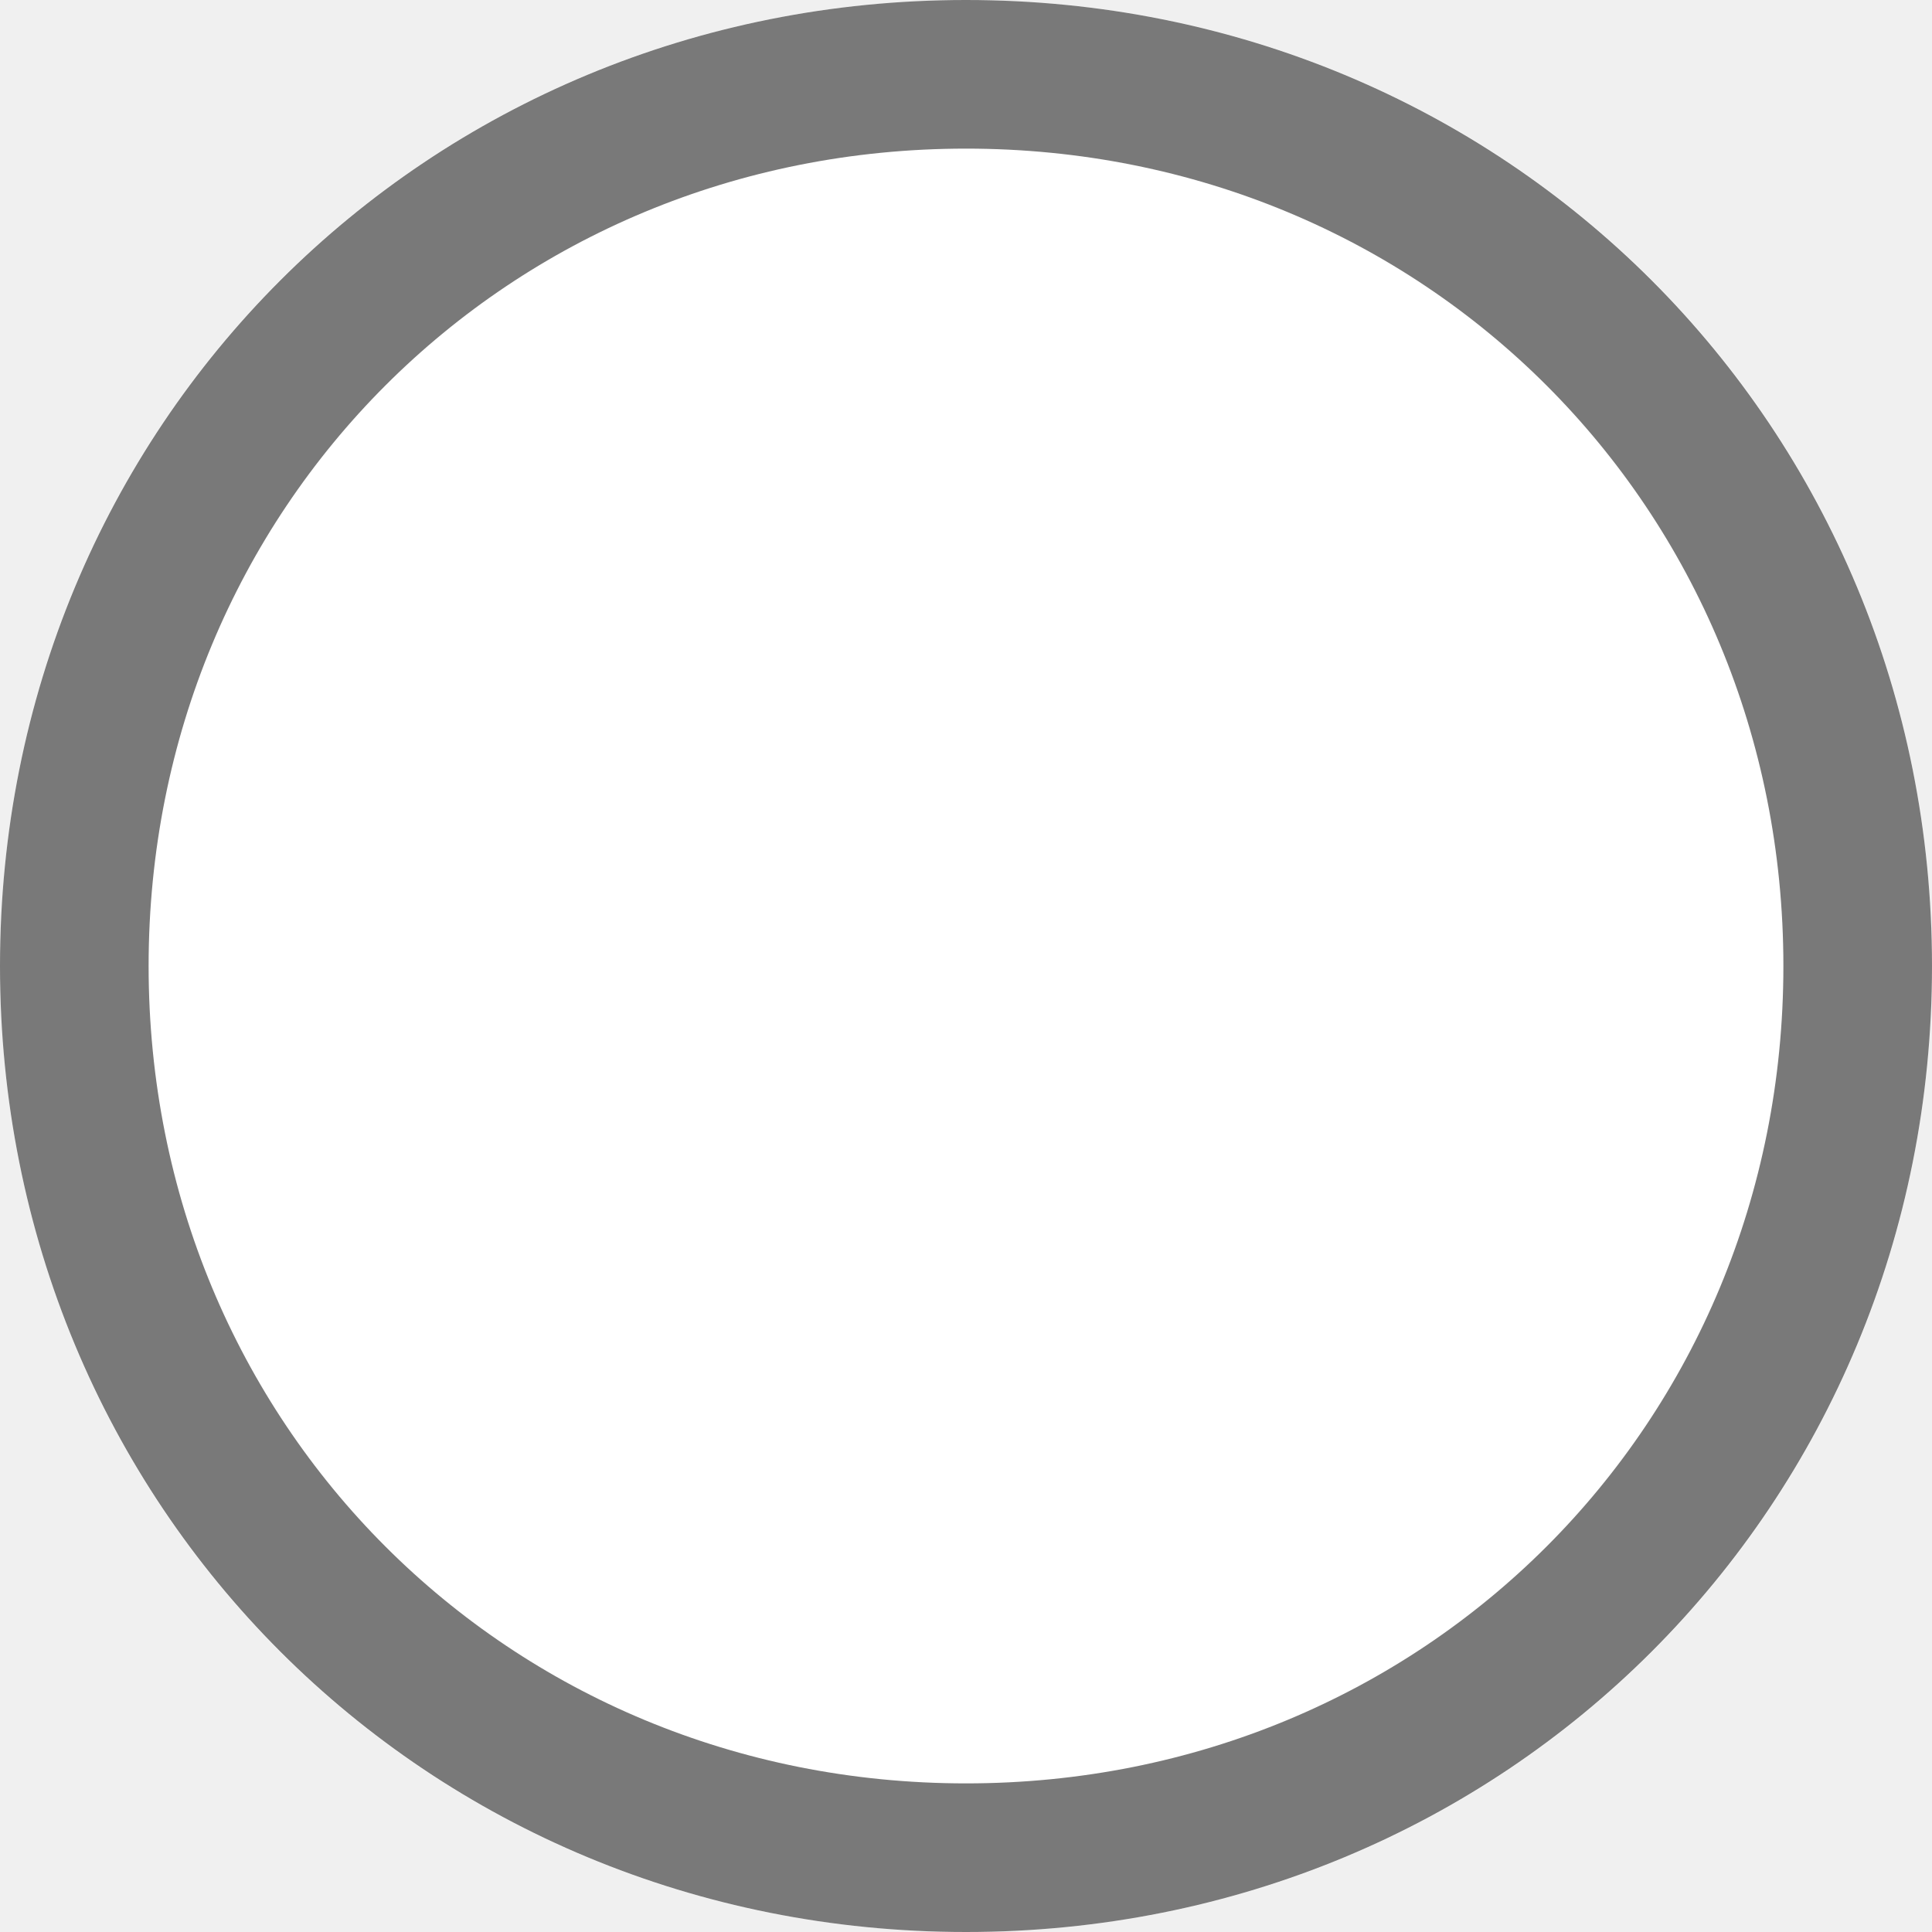
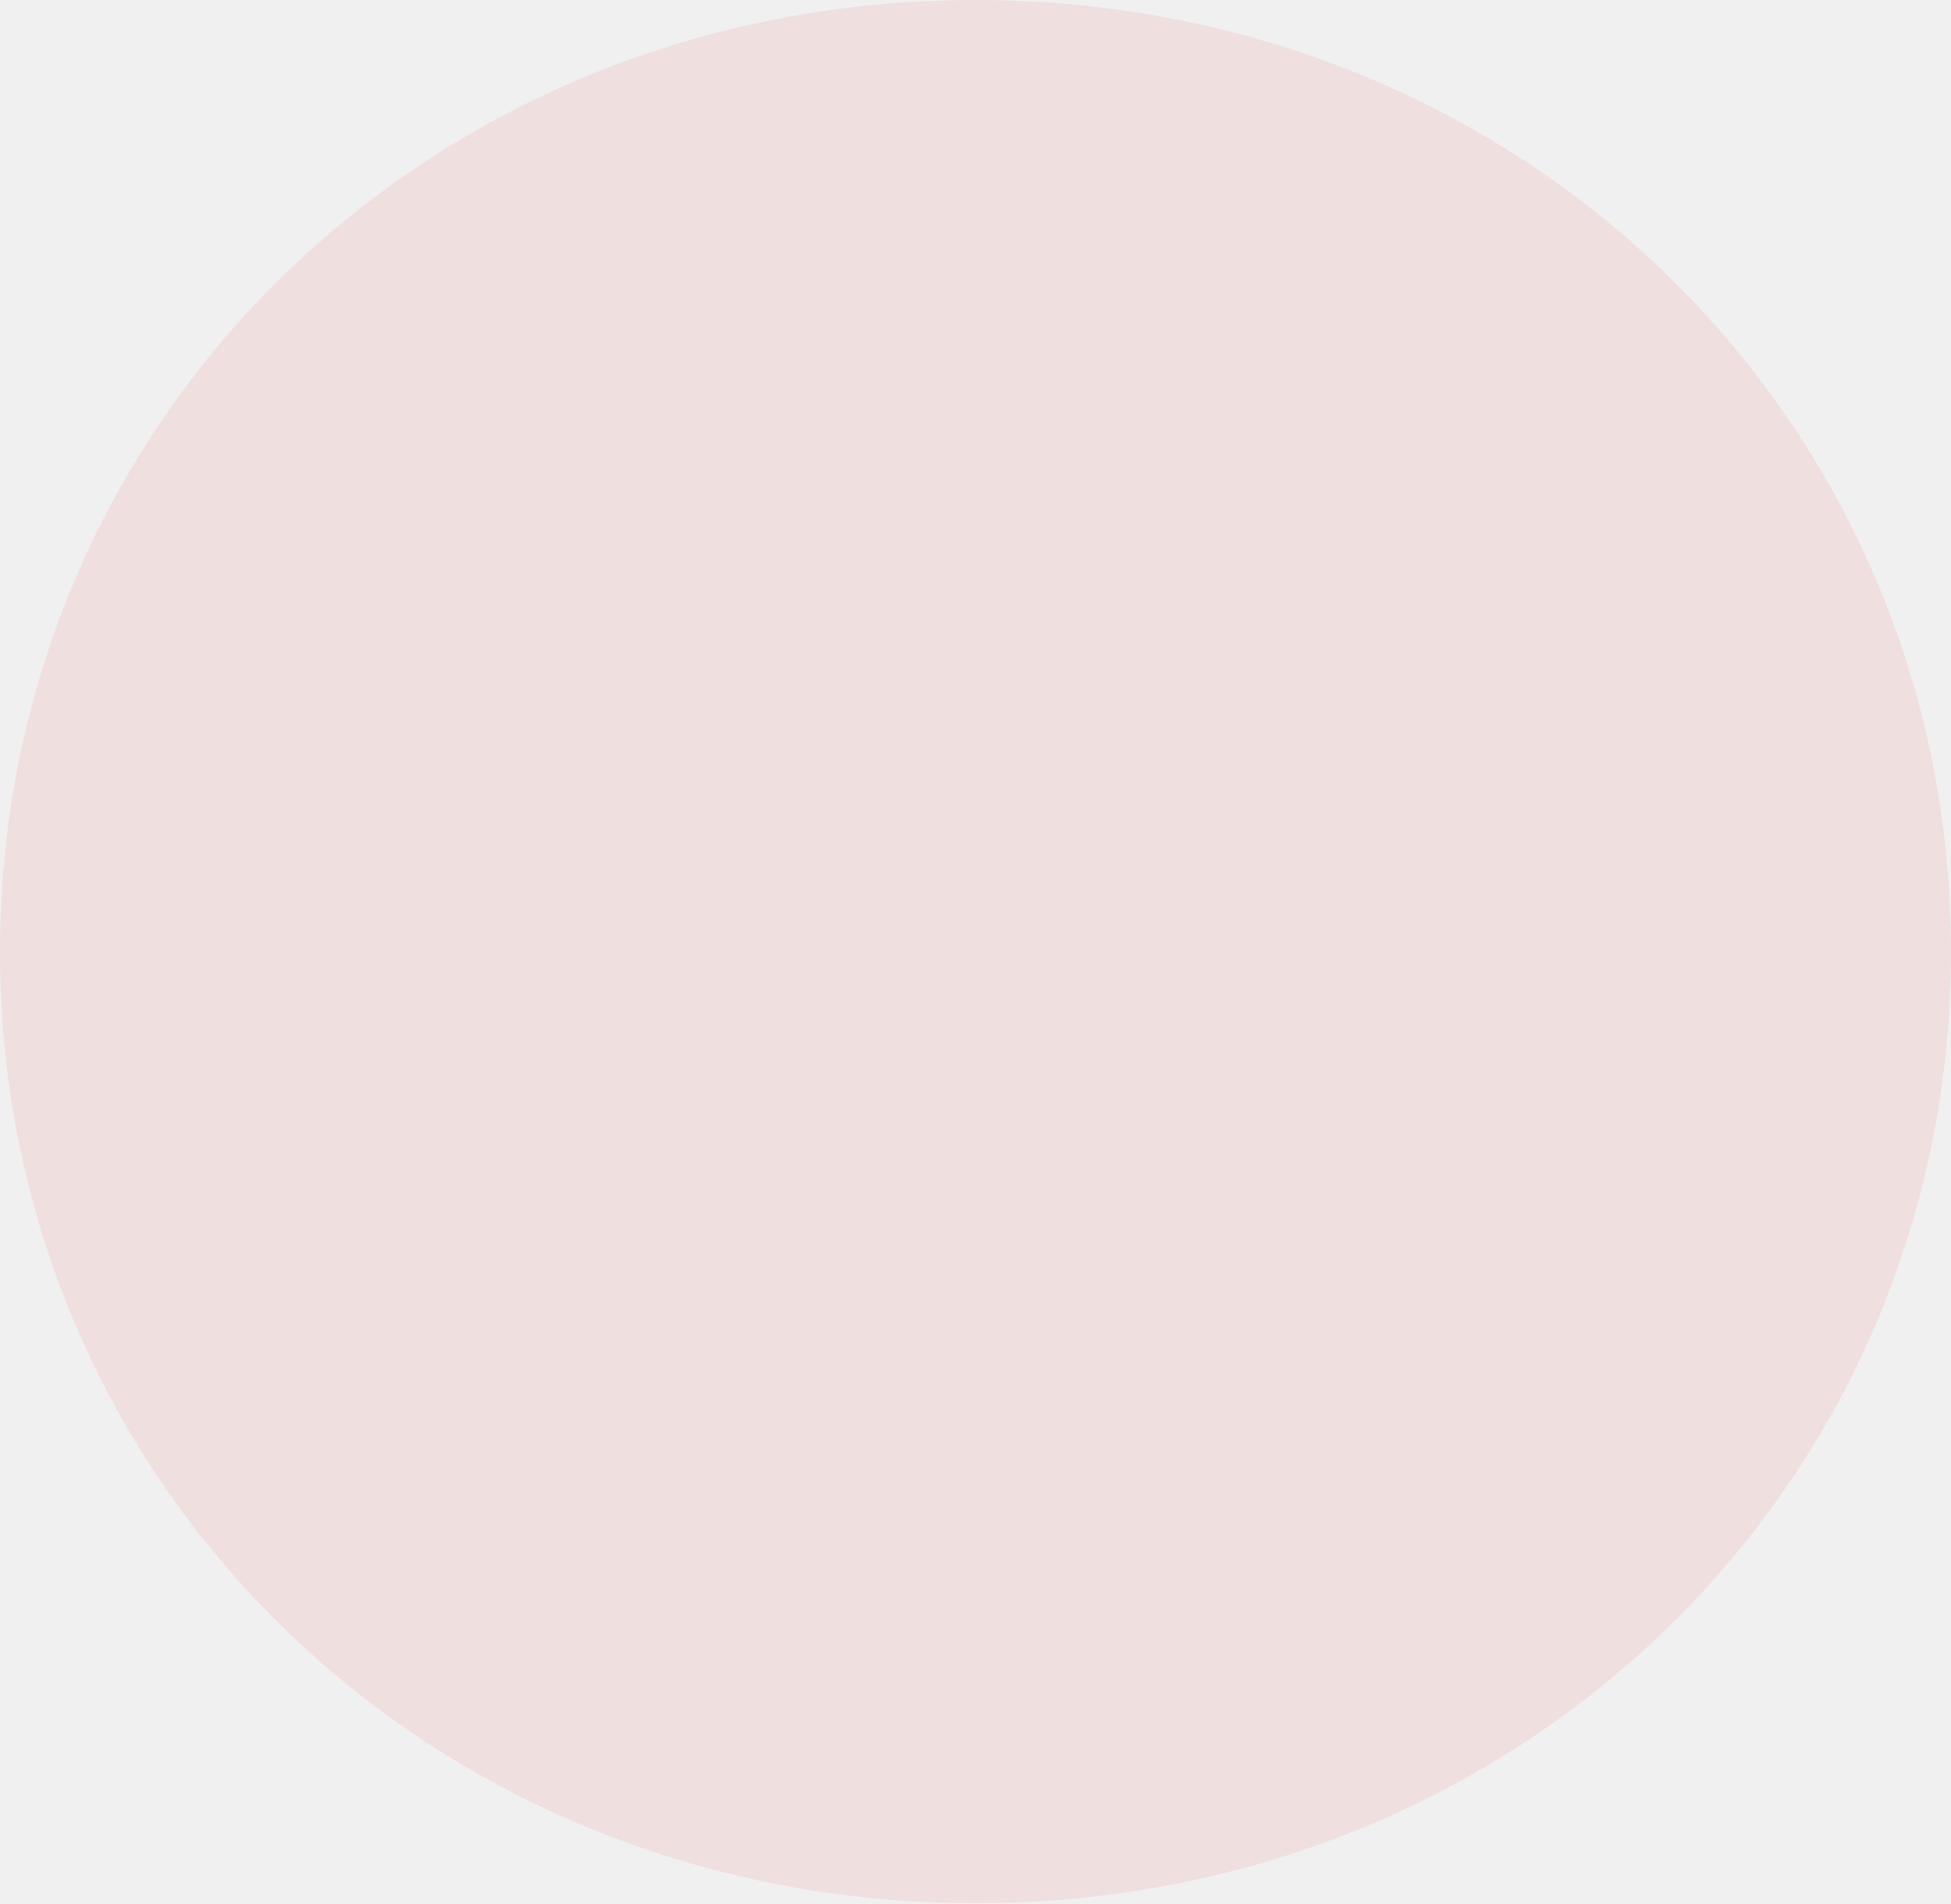
- <svg xmlns="http://www.w3.org/2000/svg" version="1.1" width="13px" height="13px" viewBox="3098 1053  13 13">
-   <path d="M 3104.5 1053  C 3108.14 1053  3111 1055.86  3111 1059.5  C 3111 1063.14  3108.14 1066  3104.5 1066  C 3100.86 1066  3098 1063.14  3098 1059.5  C 3098 1055.86  3100.86 1053  3104.5 1053  Z " fill-rule="nonzero" fill="#ffffff" stroke="none" />
-   <path d="M 3104.5 1053.5  C 3107.86 1053.5  3110.5 1056.14  3110.5 1059.5  C 3110.5 1062.86  3107.86 1065.5  3104.5 1065.5  C 3101.14 1065.5  3098.5 1062.86  3098.5 1059.5  C 3098.5 1056.14  3101.14 1053.5  3104.5 1053.5  Z " stroke-width="1" stroke="#797979" fill="none" />
+ <svg xmlns="http://www.w3.org/2000/svg" version="1.1" width="41px" height="40px">
+   <g transform="matrix(1 0 0 1 -2351 -997 )">
+     <path d="M 2371.5 997  C 2382.98 997  2392 1005.8  2392 1017  C 2392 1028.2  2382.98 1037  2371.5 1037  C 2360.02 1037  2351 1028.2  2351 1017  C 2351 1005.8  2360.02 997  2371.5 997  Z " fill-rule="nonzero" fill="#f46363" stroke="none" fill-opacity="0.118" />
+   </g>
</svg>
